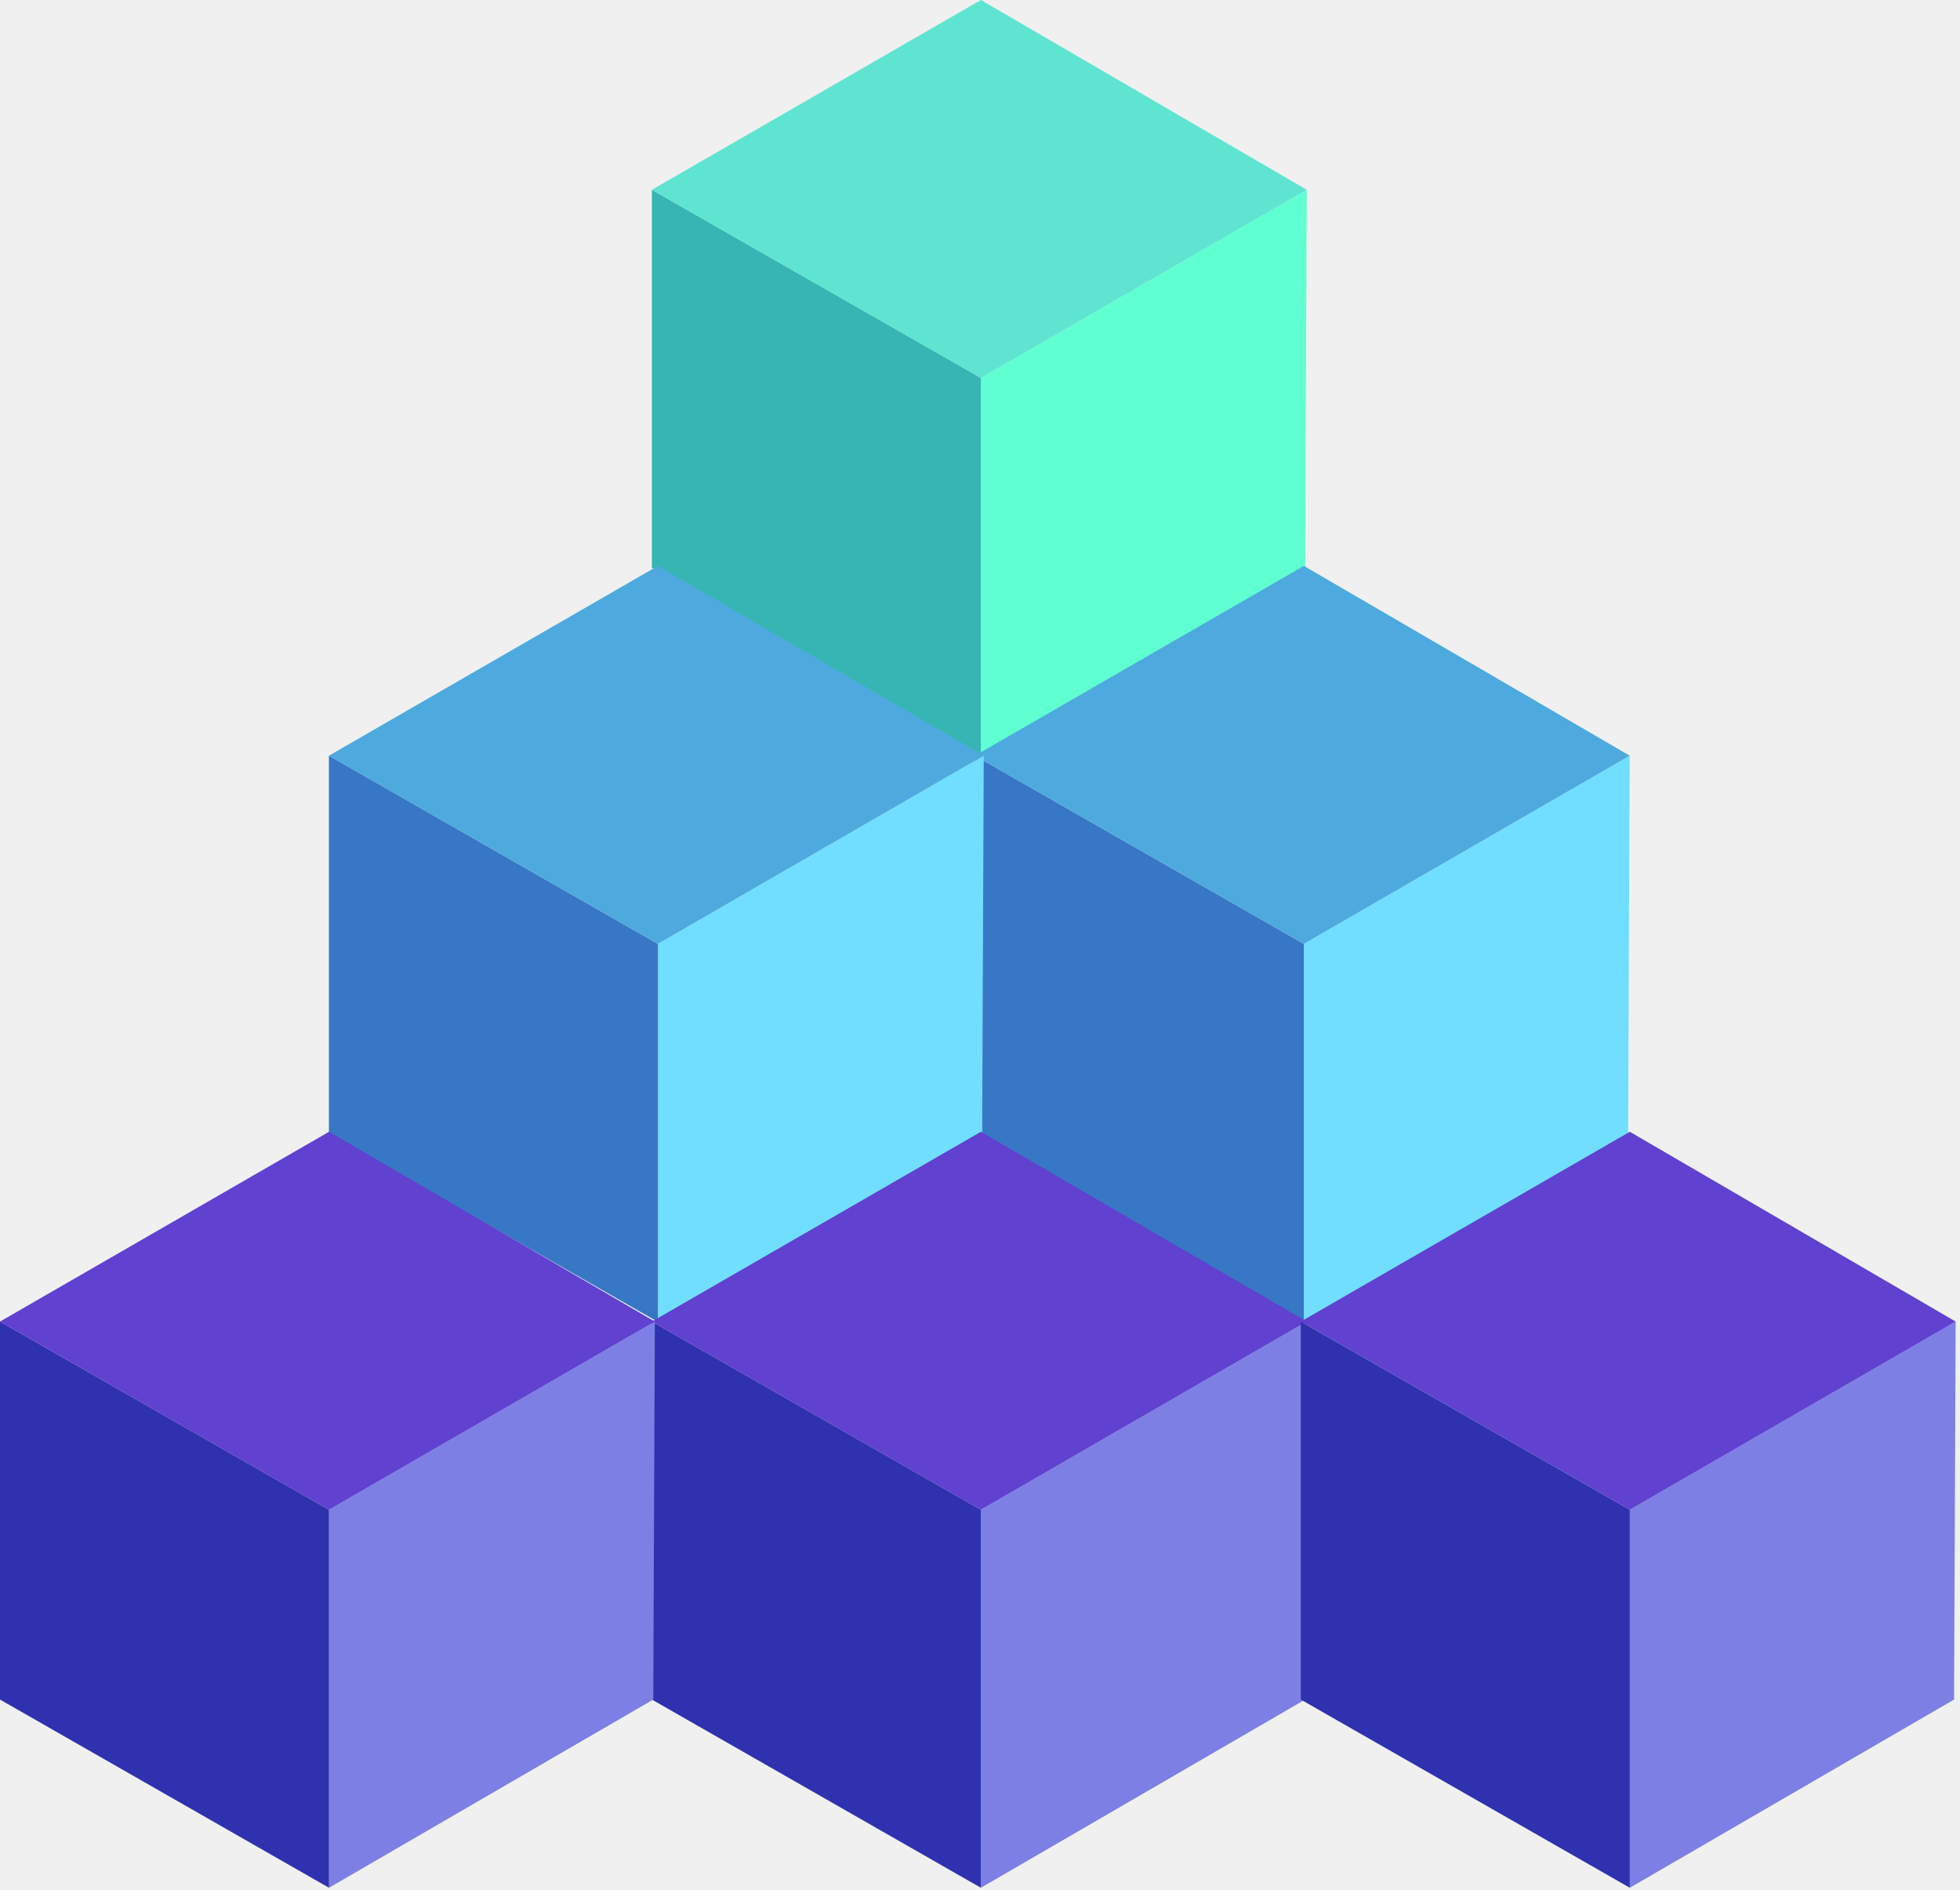
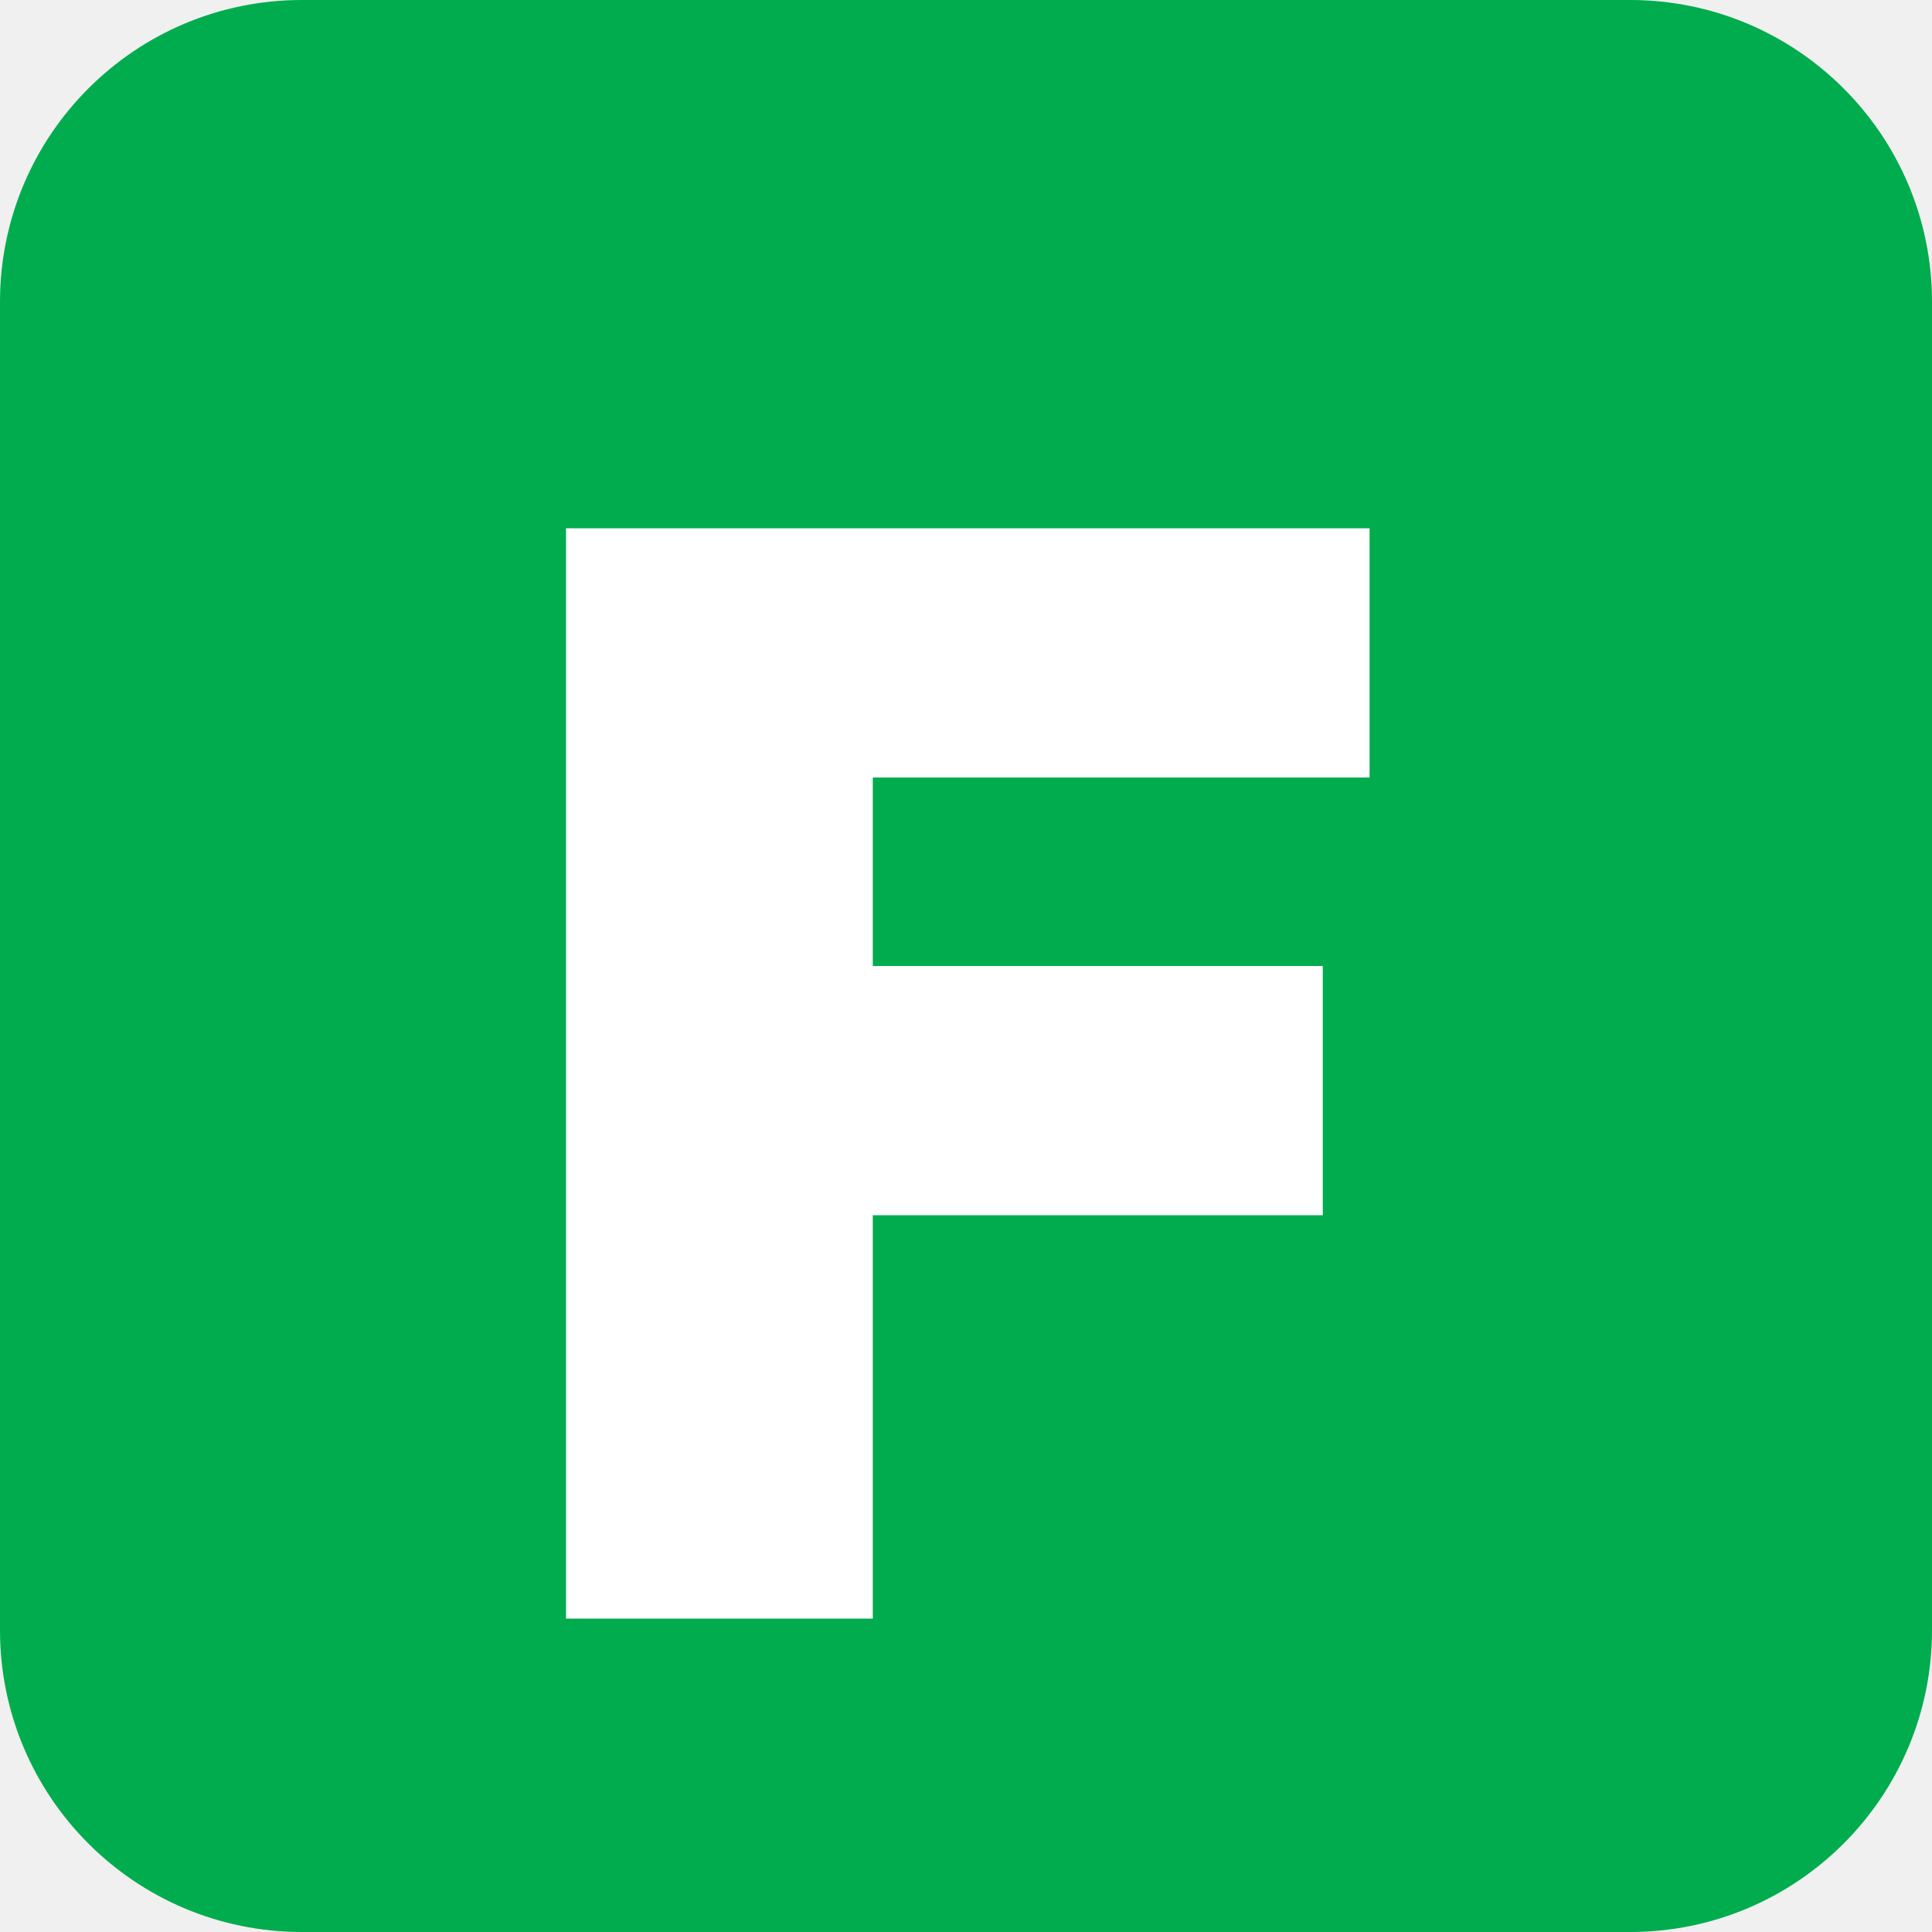
- <svg xmlns="http://www.w3.org/2000/svg" version="1.1" width="362" height="349">
-   <svg width="362" height="349" viewBox="0 0 362 349" fill="none">
-     <path d="M181.165 139.643V69.821L241.346 35.056L241.054 104.878L181.165 139.643Z" fill="#60FFD2" />
-     <path d="M181.165 69.821V139.643L120.4 104.878V35.056L181.165 69.821Z" fill="#36B5B4" />
-     <path d="M120.4 35.056L181.165 69.821L241.347 35.056L181.165 -0.001L120.4 35.056Z" fill="#5FE4D2" />
-     <path d="M240.818 244.172V174.35L300.999 139.585L300.707 209.407L240.818 244.172Z" fill="#71DEFF" />
-     <path d="M240.818 174.35V244.172L180.052 209.407V139.585L240.818 174.35Z" fill="#3877C5" />
-     <path d="M180.052 139.586L240.818 174.35L300.999 139.586L240.818 104.528L180.052 139.586Z" fill="#4EAADE" />
-     <path d="M121.512 244.172V174.35L181.693 139.585L181.401 209.407L121.512 244.172Z" fill="#71DEFF" />
-     <path d="M121.512 174.35V244.172L60.747 209.407V139.585L121.512 174.35Z" fill="#3877C5" />
-     <path d="M60.747 139.586L121.512 174.35L181.694 139.586L121.512 104.528L60.747 139.586Z" fill="#4EAADE" />
-     <path d="M181.165 348.701V278.879L241.346 244.114L241.054 313.936L181.165 348.701Z" fill="#7D7FE5" />
-     <path d="M181.165 278.879V348.701L120.4 313.936V244.114L181.165 278.879Z" fill="#2F31AE" />
-     <path d="M120.4 244.114L181.165 278.879L241.347 244.114L181.165 209.057L120.4 244.114Z" fill="#6041D0" />
-     <path d="M60.765 348.701V278.879L120.946 244.114L120.654 313.936L60.765 348.701Z" fill="#7D7FE5" />
-     <path d="M60.766 278.879V348.701L0 313.936V244.114L60.766 278.879Z" fill="#2F31AE" />
-     <path d="M0 244.114L60.766 278.879L120.947 244.114L60.766 209.057L0 244.114Z" fill="#6041D0" />
-     <path d="M301.017 348.701V278.879L361.198 244.114L360.906 313.936L301.017 348.701Z" fill="#7D7FE5" />
-     <path d="M301.018 278.879V348.701L240.252 313.936V244.114L301.018 278.879Z" fill="#2F31AE" />
-     <path d="M240.252 244.114L301.018 278.879L361.199 244.114L301.018 209.057L240.252 244.114Z" fill="#6041D0" />
-   </svg>
-   <style>@media (prefers-color-scheme: light) { :root { filter: none; } }
- @media (prefers-color-scheme: dark) { :root { filter: none; } }
- </style>
+ <svg xmlns="http://www.w3.org/2000/svg" viewBox="0 0 256 256">
+   <rect width="256" height="256" rx="40" fill="#00ac4e" />
+   <g transform="translate(75, 70) scale(2.5)">
+     <path d="M42.59,0v13.21H16.26v9.99h23.85v13.21H16.26v21.38H0V0h42.59Z" fill="#ffffff" />
+   </g>
</svg>
